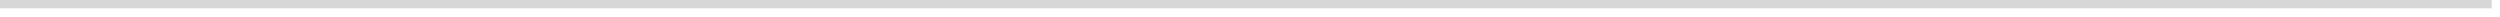
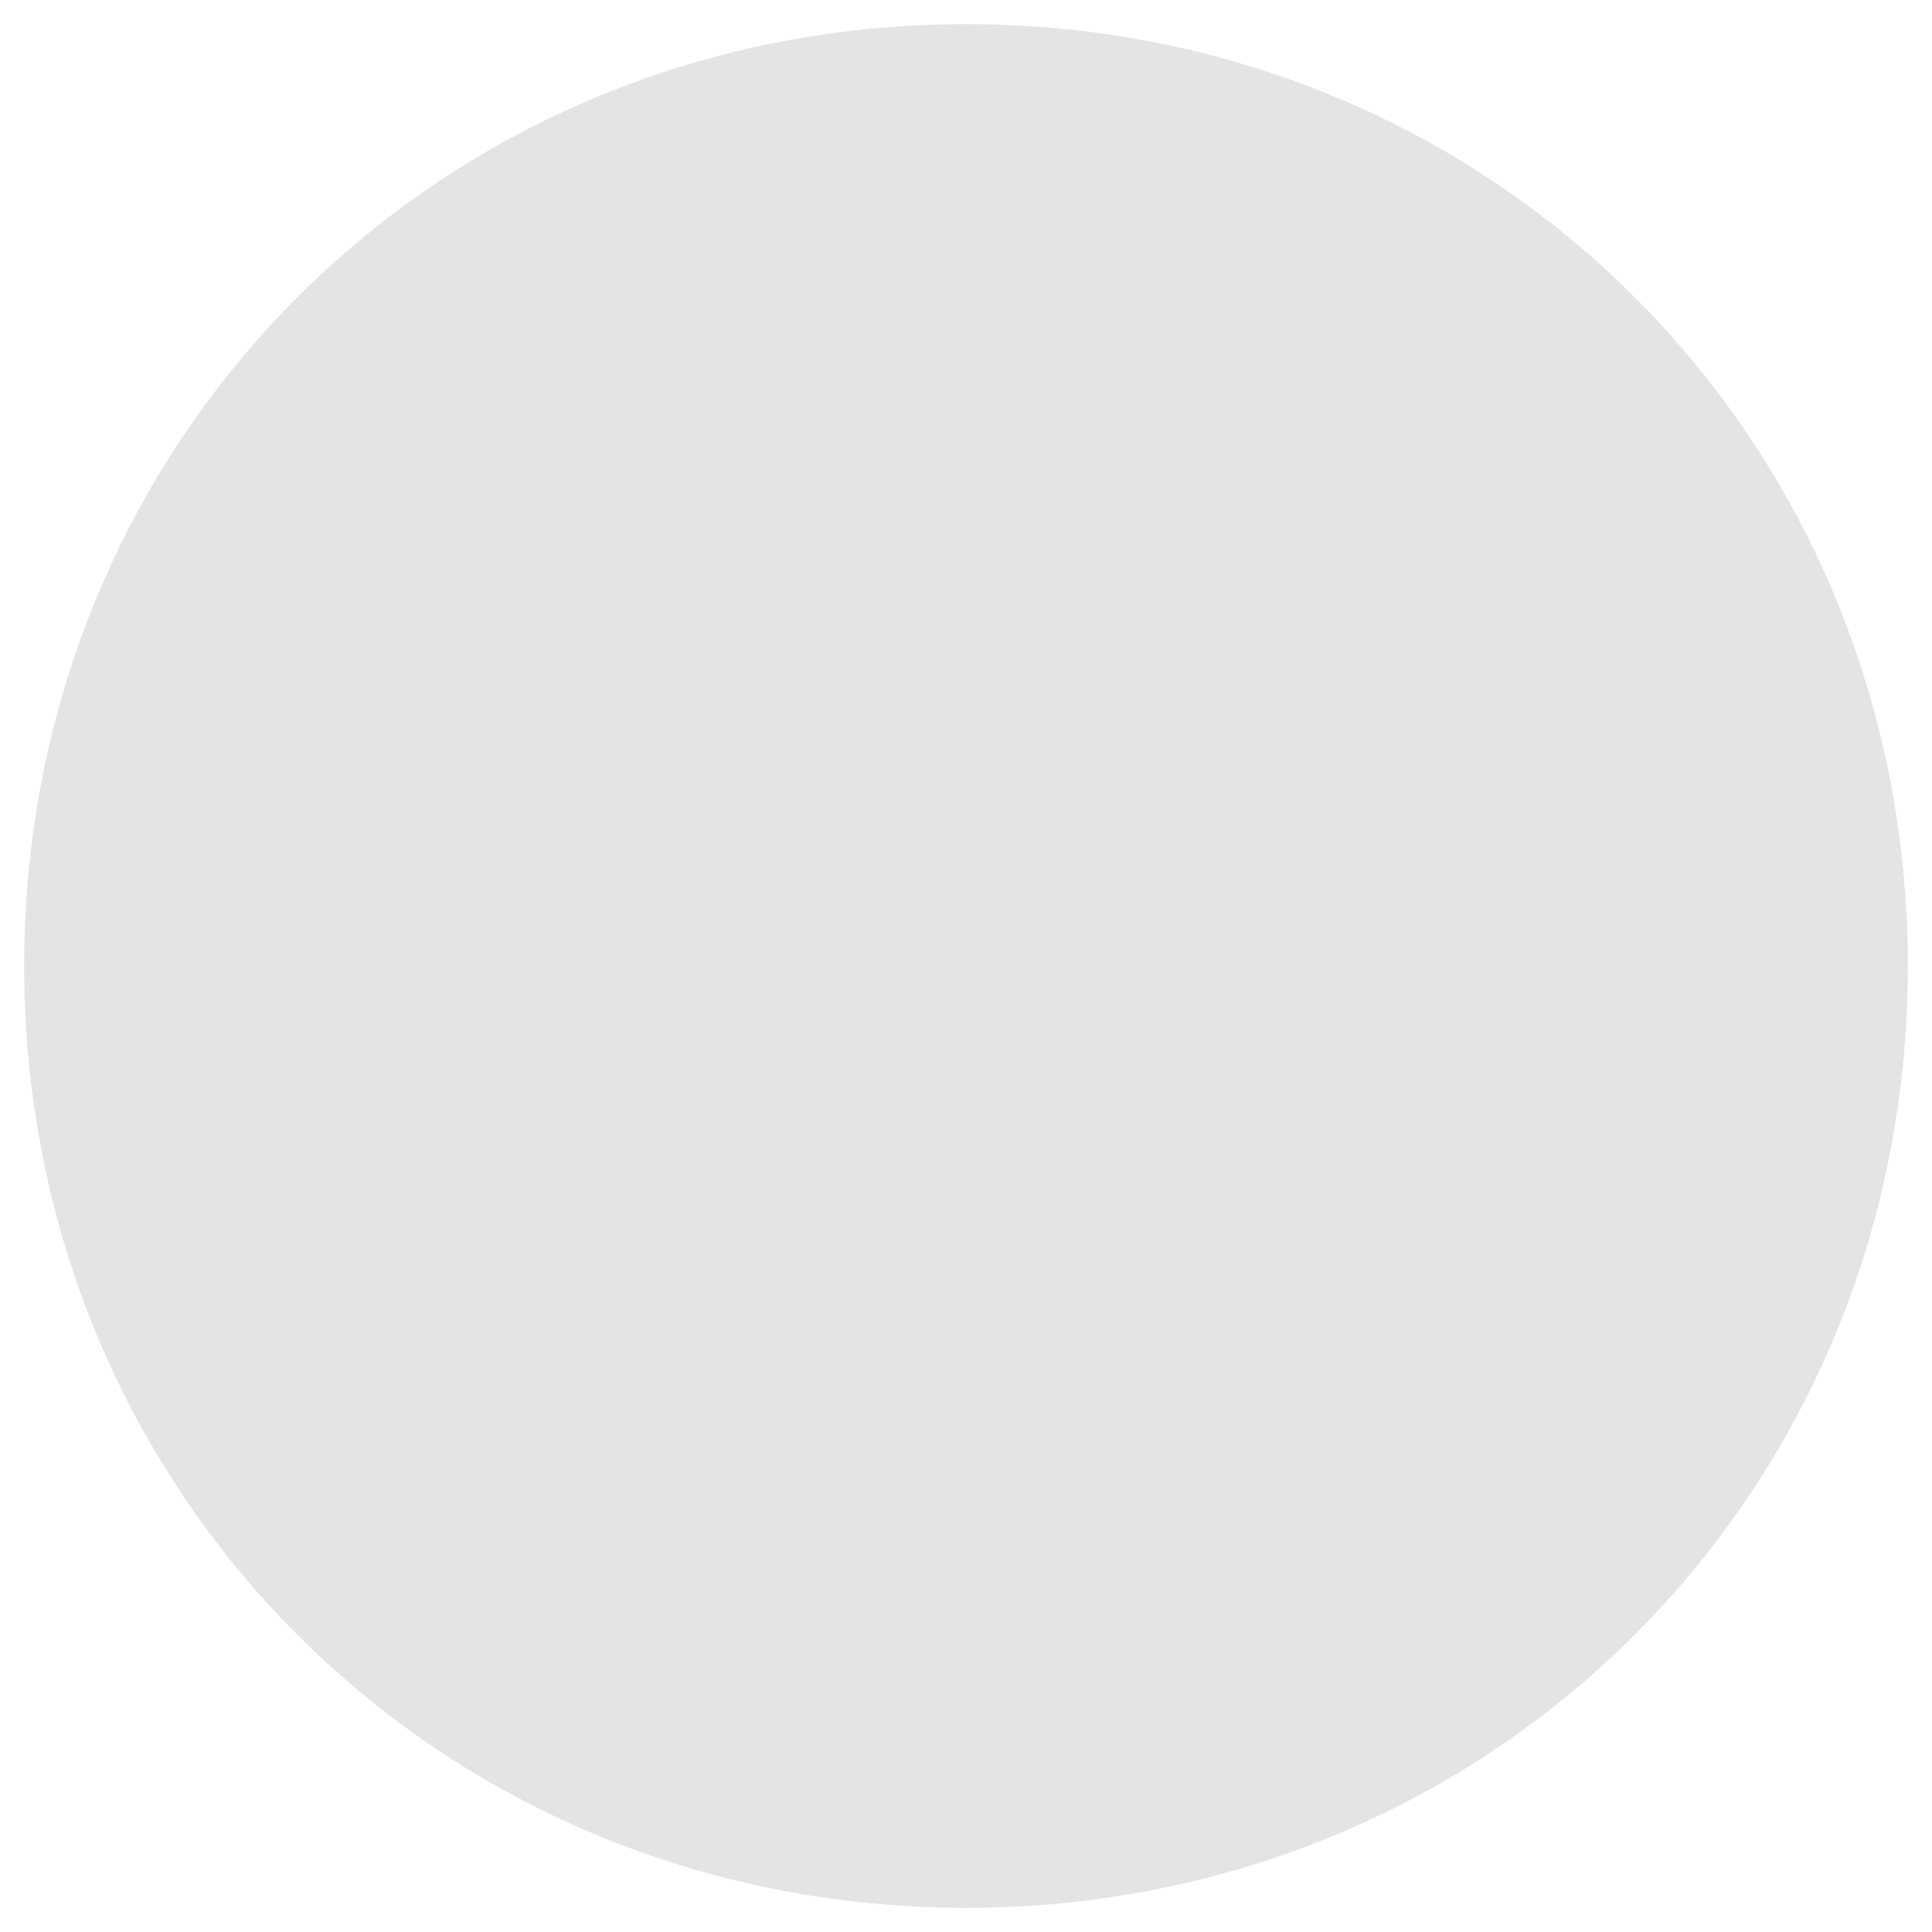
- <svg xmlns="http://www.w3.org/2000/svg" version="1.1" width="301px" height="2px">
-   <g transform="matrix(1 0 0 1 -470 -767 )">
-     <path d="M 470 767.5  L 770 767.5  " stroke-width="1" stroke="#d7d7d7" fill="none" />
+ <svg xmlns="http://www.w3.org/2000/svg" version="1.1" width="40px" height="40px">
+   <g transform="matrix(1 0 0 1 -487 -423 )">
+     <path d="M 507 423.5  C 517.92 423.5  526.5 432.08  526.5 443  C 526.5 453.92  517.92 462.5  507 462.5  C 496.08 462.5  487.5 453.92  487.5 443  C 487.5 432.08  496.08 423.5  507 423.5  Z " fill-rule="nonzero" fill="#e4e4e4" stroke="none" />
  </g>
</svg>
